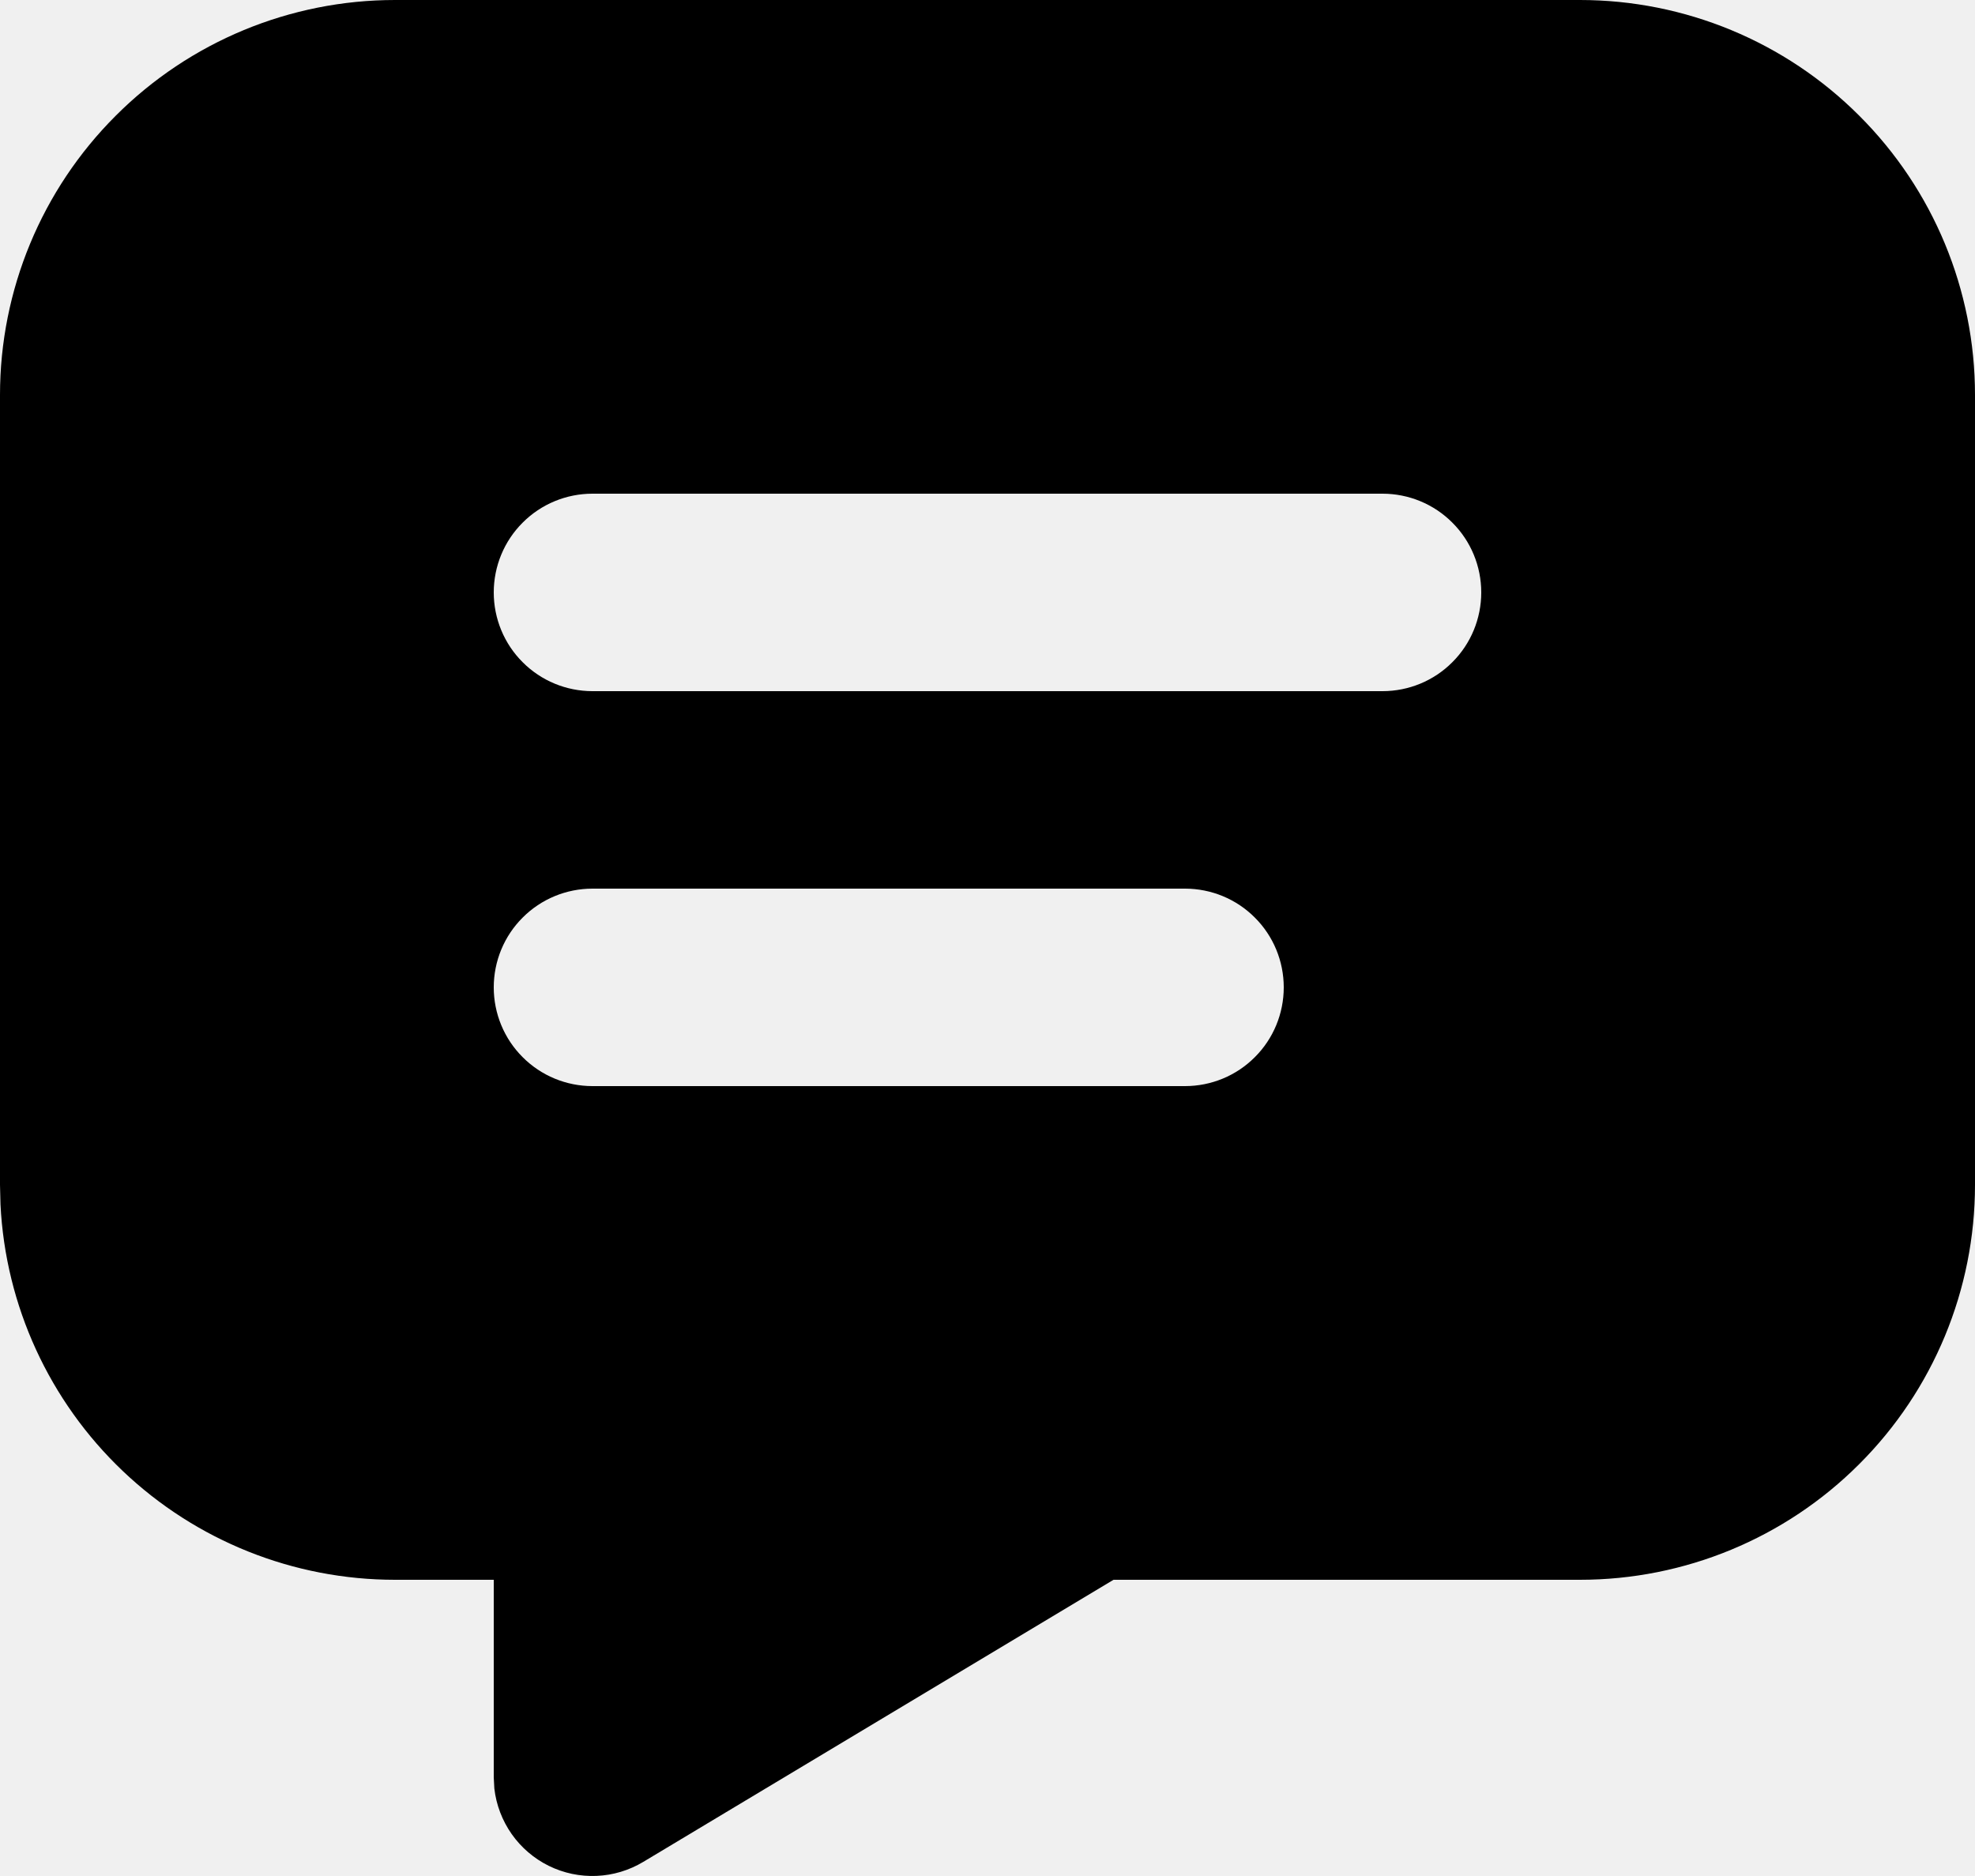
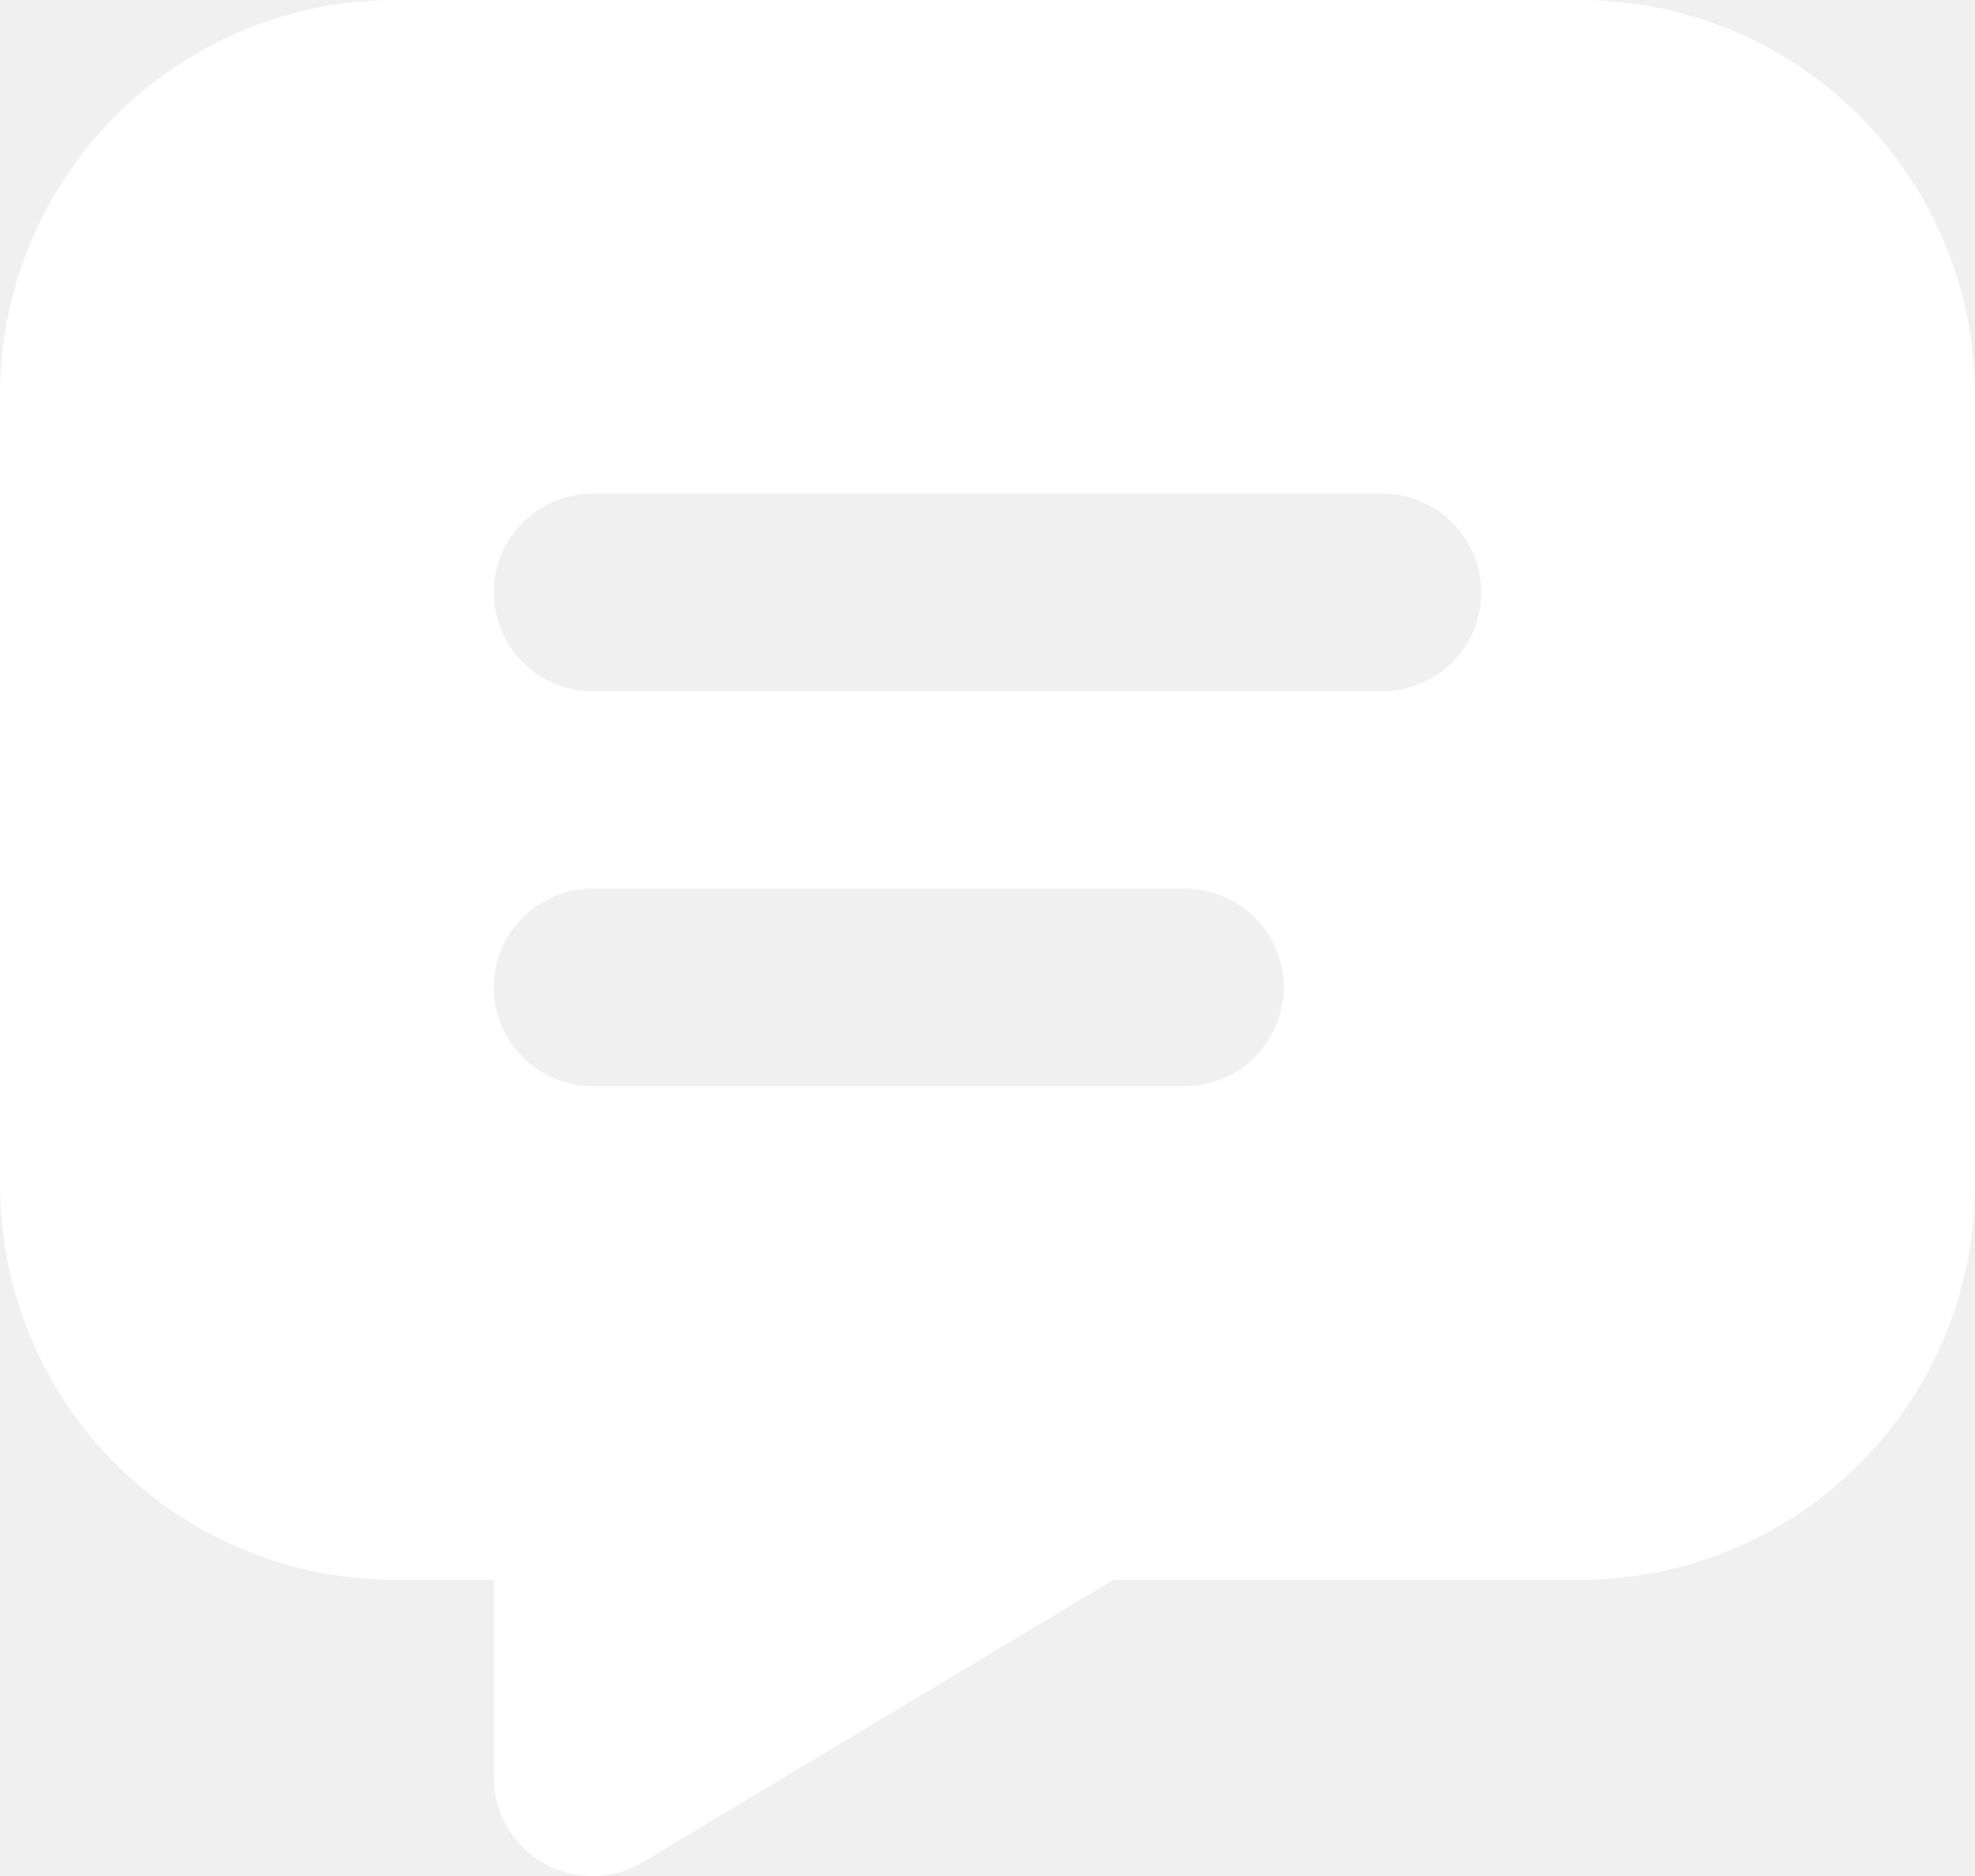
<svg xmlns="http://www.w3.org/2000/svg" width="20" height="19" viewBox="0 0 20 19" fill="none">
-   <path d="M16 0C17.061 0 18.078 0.421 18.828 1.172C19.579 1.922 20 2.939 20 4V12C20 13.061 19.579 14.078 18.828 14.828C18.078 15.579 17.061 16 16 16H11.276L6.514 18.857C6.371 18.943 6.208 18.992 6.041 18.999C5.874 19.006 5.707 18.971 5.557 18.897C5.407 18.823 5.278 18.712 5.182 18.576C5.086 18.439 5.025 18.28 5.006 18.114L5 18V16H4C2.974 16 1.987 15.606 1.243 14.898C0.5 14.191 0.056 13.225 0.005 12.2L0 12V4C0 2.939 0.421 1.922 1.172 1.172C1.922 0.421 2.939 0 4 0H16ZM12 9H6C5.735 9 5.48 9.105 5.293 9.293C5.105 9.48 5 9.735 5 10C5 10.265 5.105 10.52 5.293 10.707C5.48 10.895 5.735 11 6 11H12C12.265 11 12.52 10.895 12.707 10.707C12.895 10.52 13 10.265 13 10C13 9.735 12.895 9.48 12.707 9.293C12.52 9.105 12.265 9 12 9ZM14 5H6C5.735 5 5.48 5.105 5.293 5.293C5.105 5.48 5 5.735 5 6C5 6.265 5.105 6.52 5.293 6.707C5.48 6.895 5.735 7 6 7H14C14.265 7 14.52 6.895 14.707 6.707C14.895 6.52 15 6.265 15 6C15 5.735 14.895 5.48 14.707 5.293C14.52 5.105 14.265 5 14 5Z" fill="black" />
+   <path d="M16 0C17.061 0 18.078 0.421 18.828 1.172C19.579 1.922 20 2.939 20 4V12C20 13.061 19.579 14.078 18.828 14.828C18.078 15.579 17.061 16 16 16H11.276L6.514 18.857C6.371 18.943 6.208 18.992 6.041 18.999C5.874 19.006 5.707 18.971 5.557 18.897C5.407 18.823 5.278 18.712 5.182 18.576C5.086 18.439 5.025 18.28 5.006 18.114L5 18V16H4C2.974 16 1.987 15.606 1.243 14.898C0.5 14.191 0.056 13.225 0.005 12.2L0 12V4C0 2.939 0.421 1.922 1.172 1.172C1.922 0.421 2.939 0 4 0H16ZM12 9H6C5.735 9 5.48 9.105 5.293 9.293C5.105 9.48 5 9.735 5 10C5 10.265 5.105 10.52 5.293 10.707C5.48 10.895 5.735 11 6 11H12C12.265 11 12.52 10.895 12.707 10.707C12.895 10.52 13 10.265 13 10C13 9.735 12.895 9.48 12.707 9.293C12.52 9.105 12.265 9 12 9ZM14 5H6C5.735 5 5.48 5.105 5.293 5.293C5.105 5.48 5 5.735 5 6C5 6.265 5.105 6.52 5.293 6.707C5.48 6.895 5.735 7 6 7H14C14.265 7 14.52 6.895 14.707 6.707C14.895 6.52 15 6.265 15 6C15 5.735 14.895 5.48 14.707 5.293C14.52 5.105 14.265 5 14 5Z" fill="#ffffff" />
</svg>
